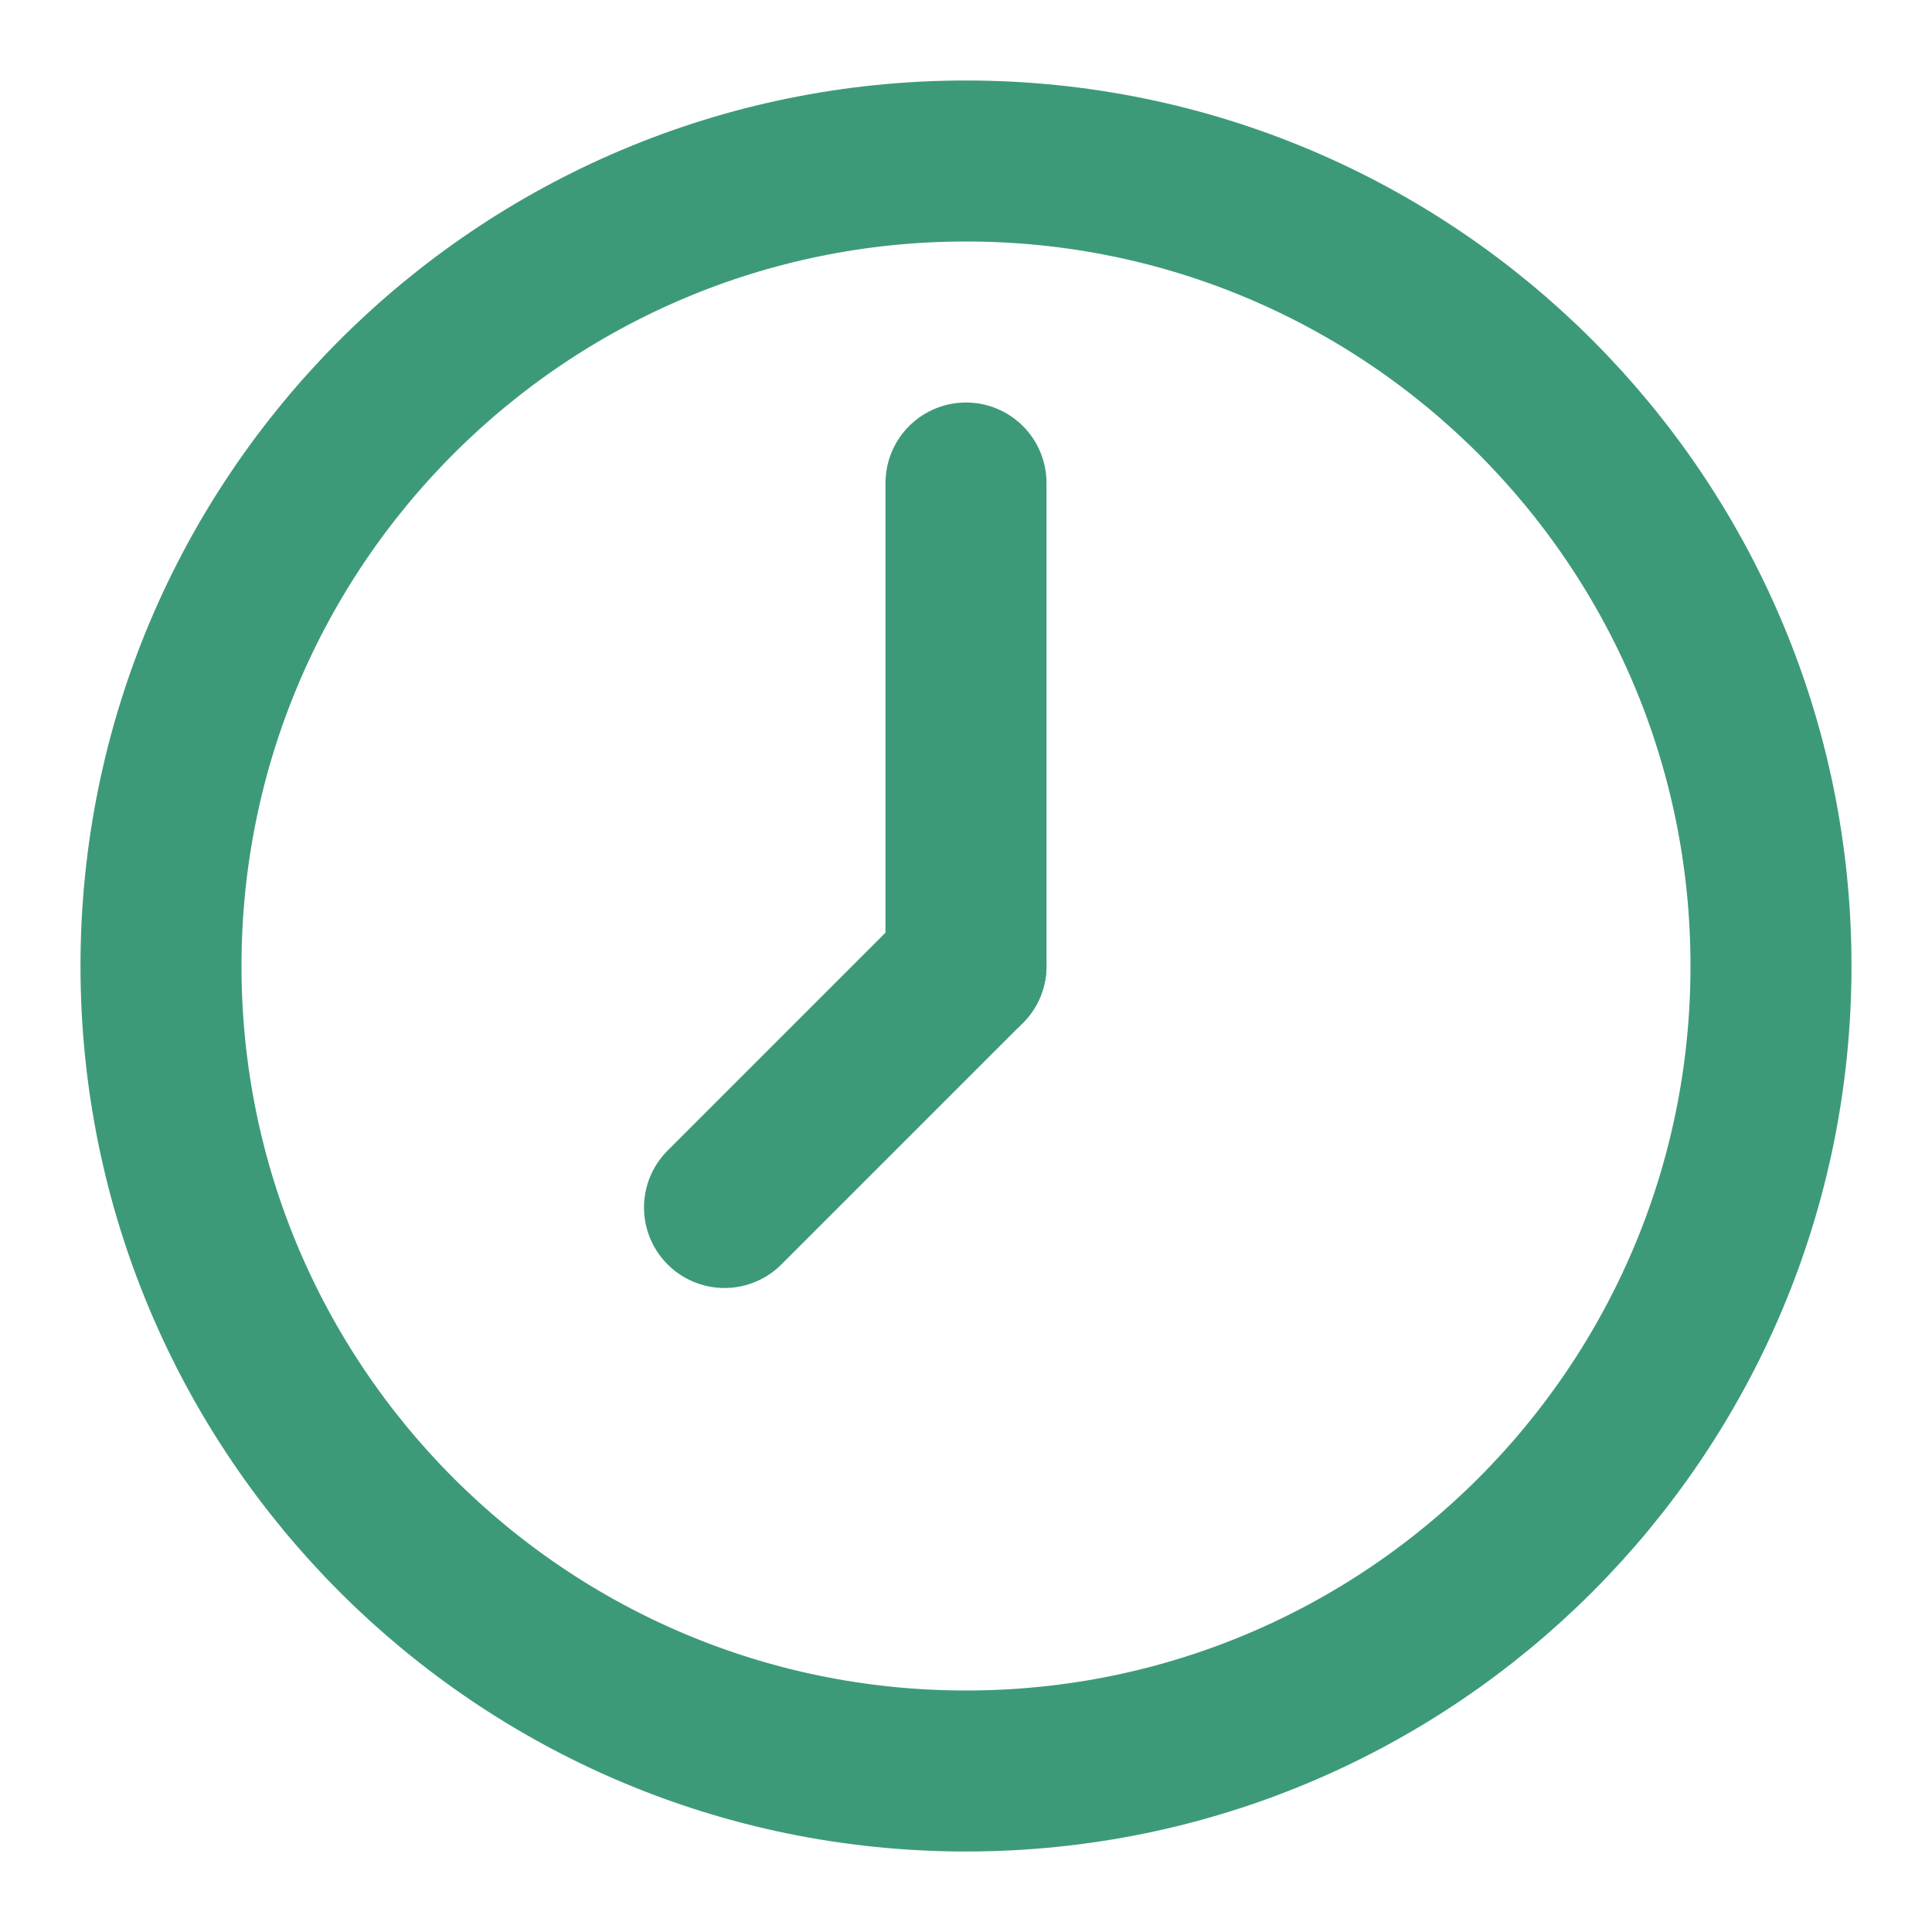
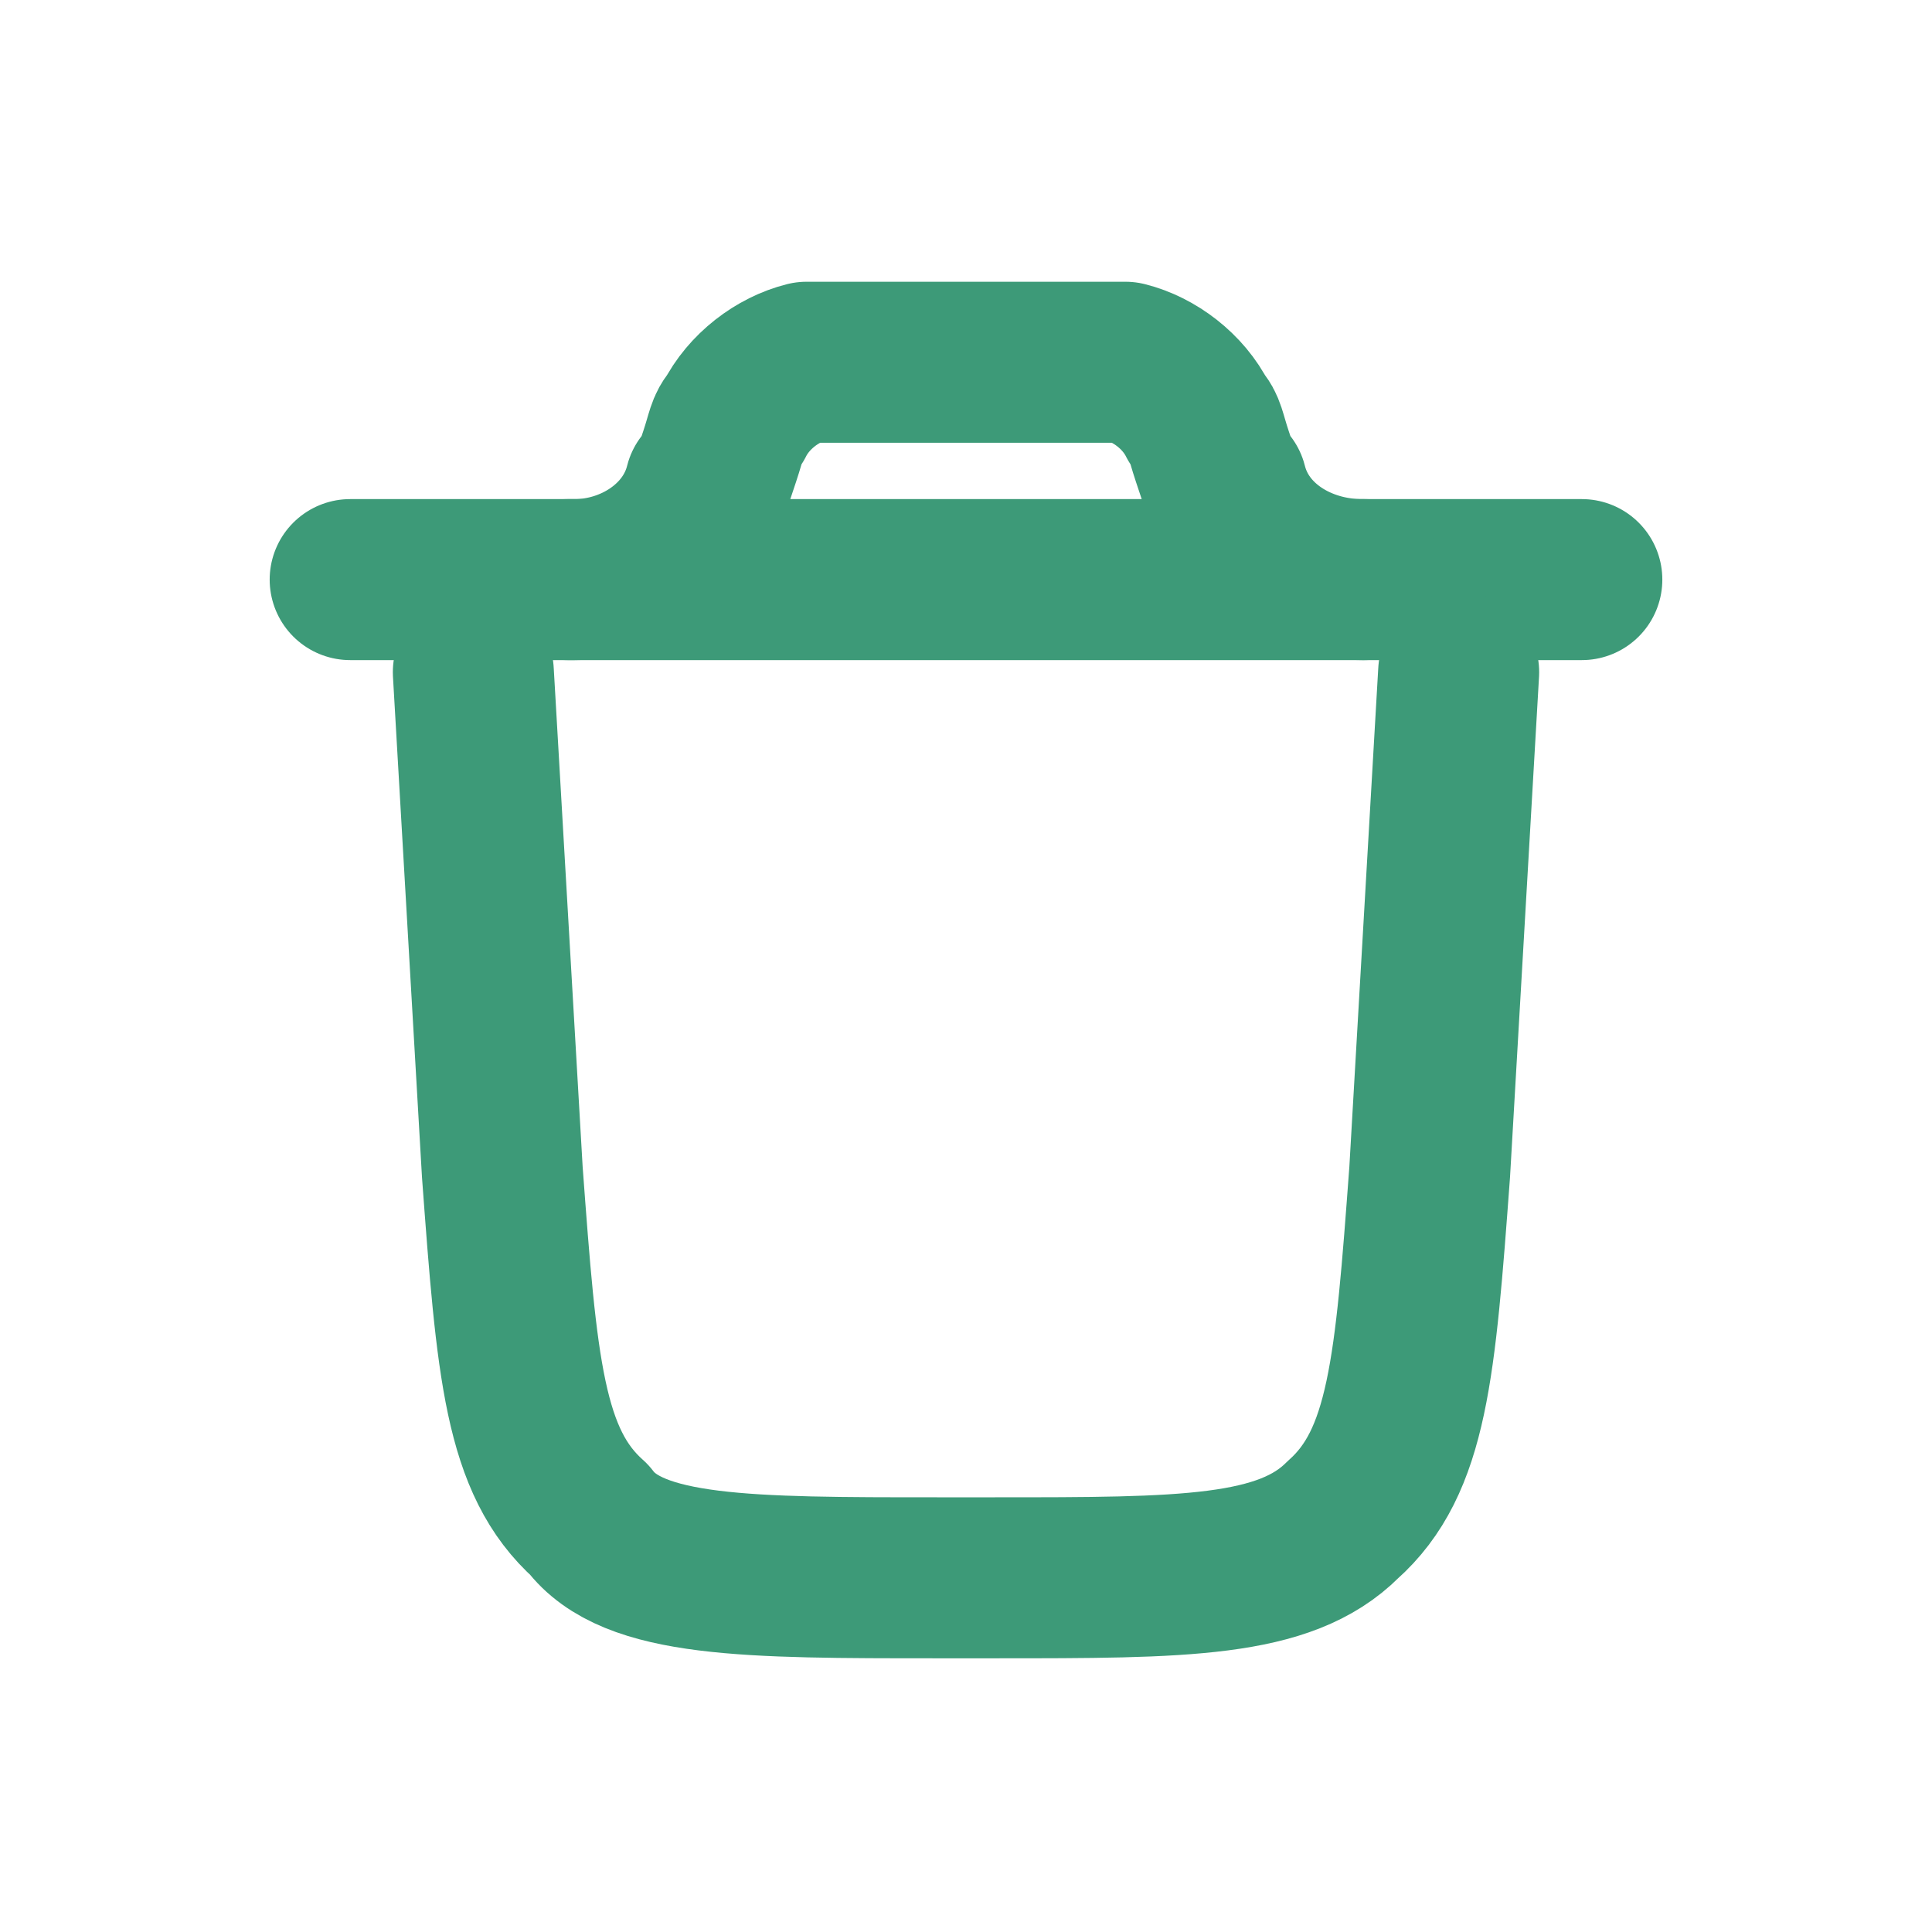
<svg xmlns="http://www.w3.org/2000/svg" width="24" height="24" viewBox="0 0 24 24" fill="none" stroke-linecap="round" stroke-linejoin="round" stroke="#3d9a78" stroke-width="2">
-   <circle cx="12" cy="12" r="10" />
-   <line x1="12" y1="12" x2="12" y2="6" />
-   <line x1="12" y1="12" x2="9" y2="15" />
+   <path d="M19.65 7.2H4.35" />
+   <path d="M7.05 7.2C7.14 7.2 7.14 7.2 7.14 7.2C7.86 7.2 8.58 6.75 8.76 6.03C8.76 6.03 8.85 5.94 8.85 5.94L8.94 5.67C9.03 5.4 9.03 5.31 9.12 5.22C9.3 4.86 9.66 4.59 10.02 4.5C10.2 4.5 10.29 4.5 10.56 4.5H13.44C13.71 4.5 13.8 4.5 13.98 4.5C14.34 4.59 14.7 4.86 14.88 5.22C14.97 5.31 14.97 5.4 15.06 5.67L15.15 5.94C15.15 5.94 15.24 6.03 15.24 6.03C15.42 6.75 16.14 7.2 16.92 7.2C16.92 7.2 16.92 7.2 16.95 7.2" />
+   <path d="M18.12 8.35L17.76 14.56C17.58 16.99 17.49 18.16 16.68 18.88C15.96 19.6 14.7 19.6 12.36 19.6H11.64C9.3 19.6 7.86 19.6 7.32 18.88C6.51 18.16 6.42 16.99 6.24 14.56L5.88 8.35" />
</svg>
